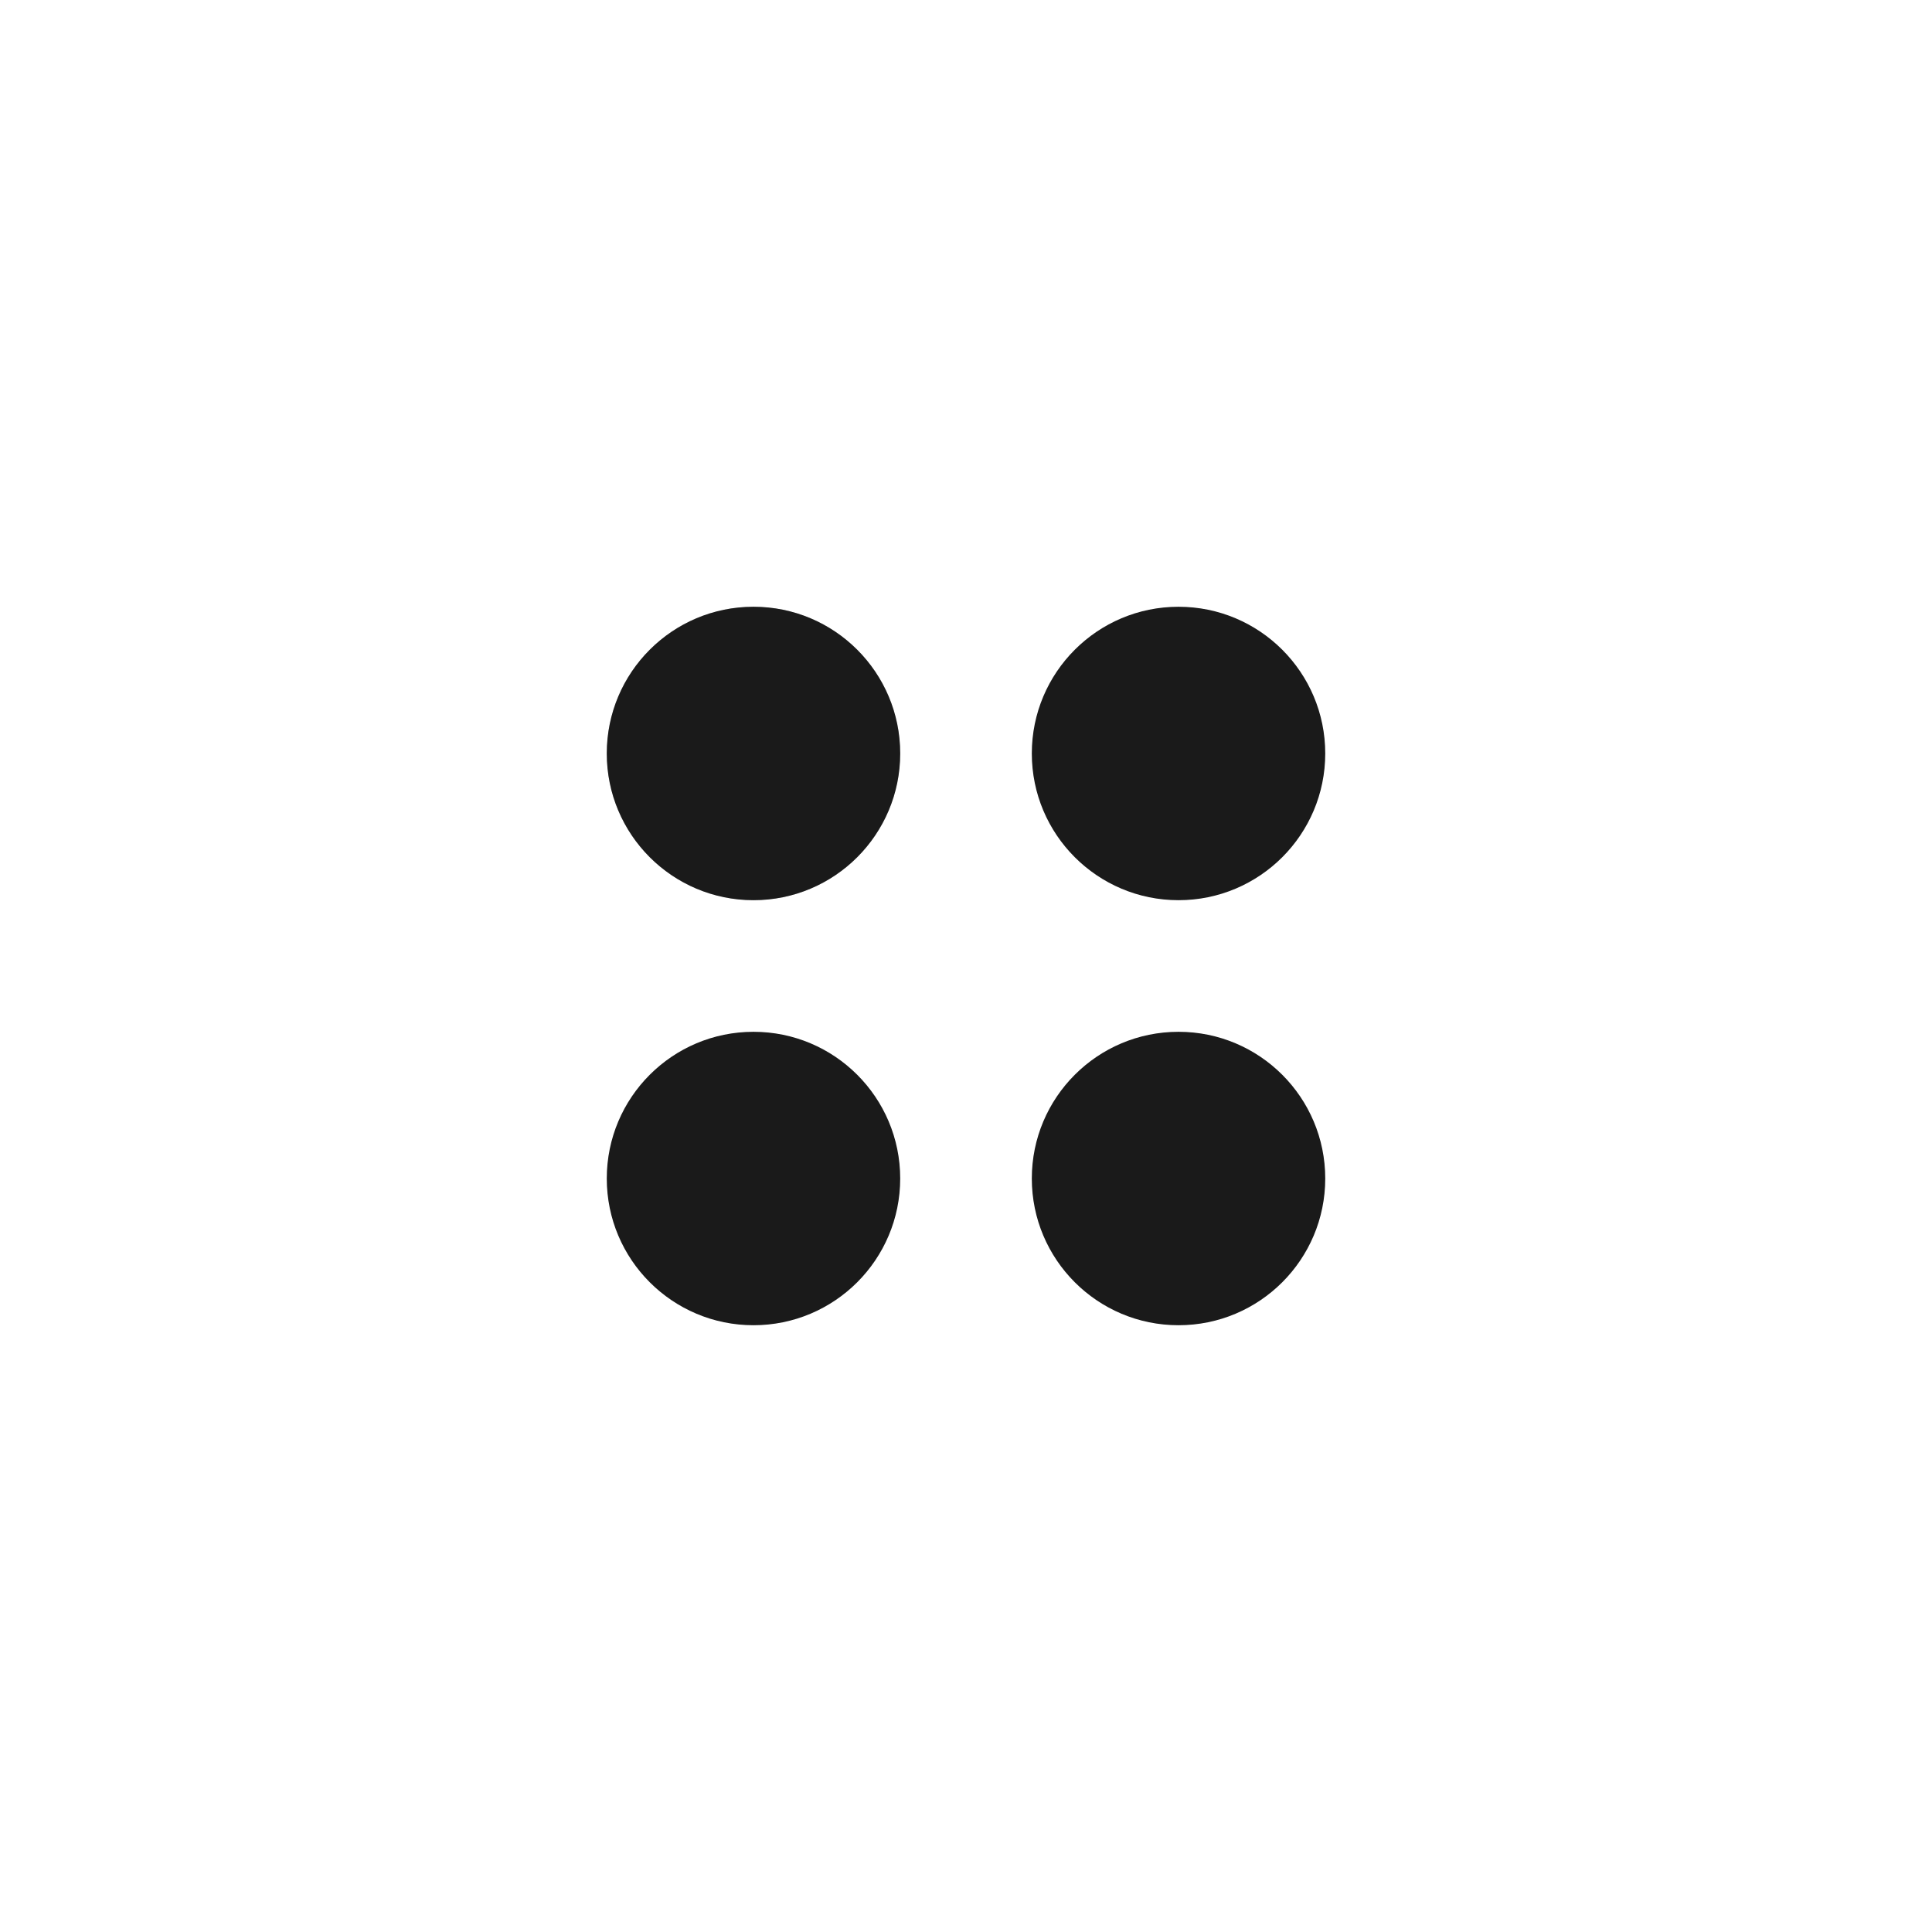
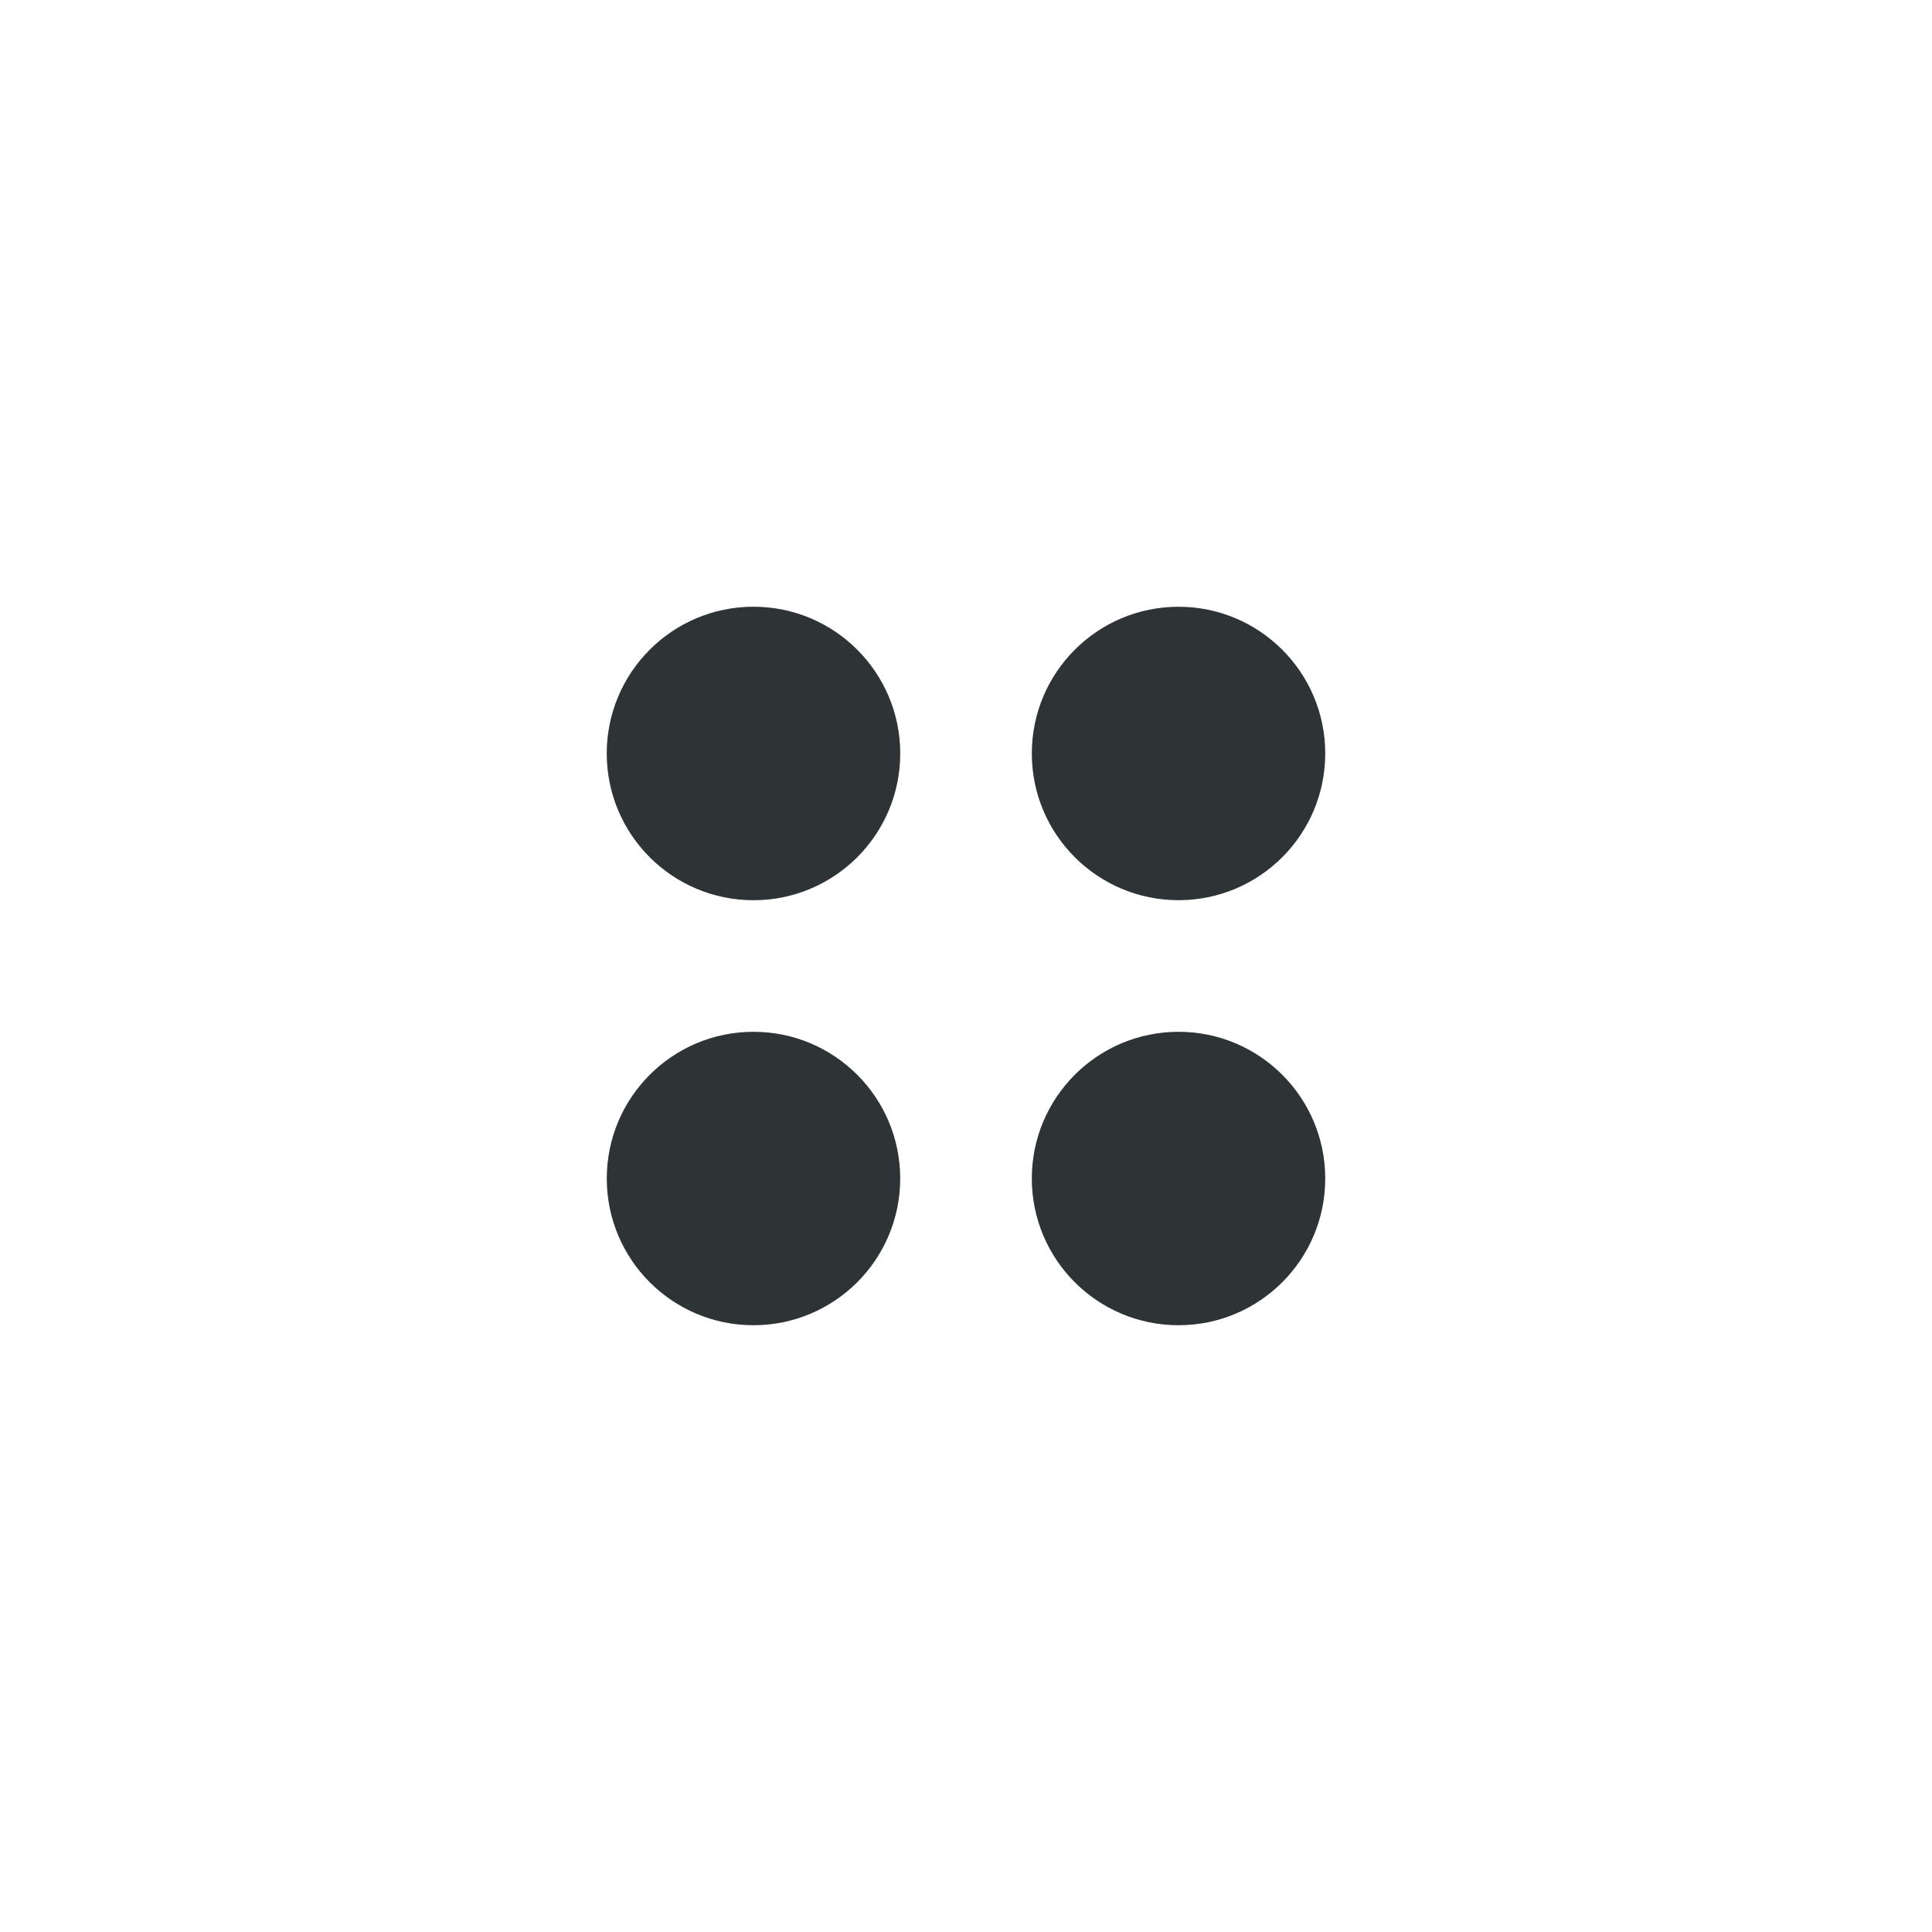
<svg xmlns="http://www.w3.org/2000/svg" version="1.1" id="svg3767" width="100" height="100" viewBox="0 0 100 100">
  <defs id="defs3771" />
  <g id="g3816" transform="translate(-0.1773408,88.14778)">
    <g id="g3843" transform="translate(-1.307719,-0.2544515)">
      <g id="g3895" transform="translate(-1.344515,2.799474)">
        <circle cy="-51.693" cx="41.83" id="path3777" style="fill:#cccccc;stroke-width:7.376" r="7.594" />
-         <circle r="7.594" style="fill:#1a1a1a;stroke-width:7.376" id="circle3873" cx="41.83" cy="-51.693" />
-         <circle cy="-51.693" cx="63.83" id="circle3884" style="fill:#1a1a1a;stroke-width:7.376" r="7.594" />
-         <circle cy="-29.693" cx="41.83" id="circle3886" style="fill:#1a1a1a;stroke-width:7.376" r="7.594" />
-         <circle r="7.594" style="fill:#1a1a1a;stroke-width:7.376" id="circle3888" cx="63.83" cy="-29.693" />
+         <circle r="7.594" style="fill:#2e3436;stroke-width:7.376;fill-opacity:1" id="circle3873" cx="41.83" cy="-51.693" />
+         <circle cy="-51.693" cx="63.83" id="circle3884" style="fill:#2e3436;stroke-width:7.376;fill-opacity:1" r="7.594" />
+         <circle cy="-29.693" cx="41.83" id="circle3886" style="fill:#2e3436;stroke-width:7.376;fill-opacity:1" r="7.594" />
+         <circle r="7.594" style="fill:#2e3436;stroke-width:7.376;fill-opacity:1" id="circle3888" cx="63.83" cy="-29.693" />
      </g>
    </g>
  </g>
</svg>
